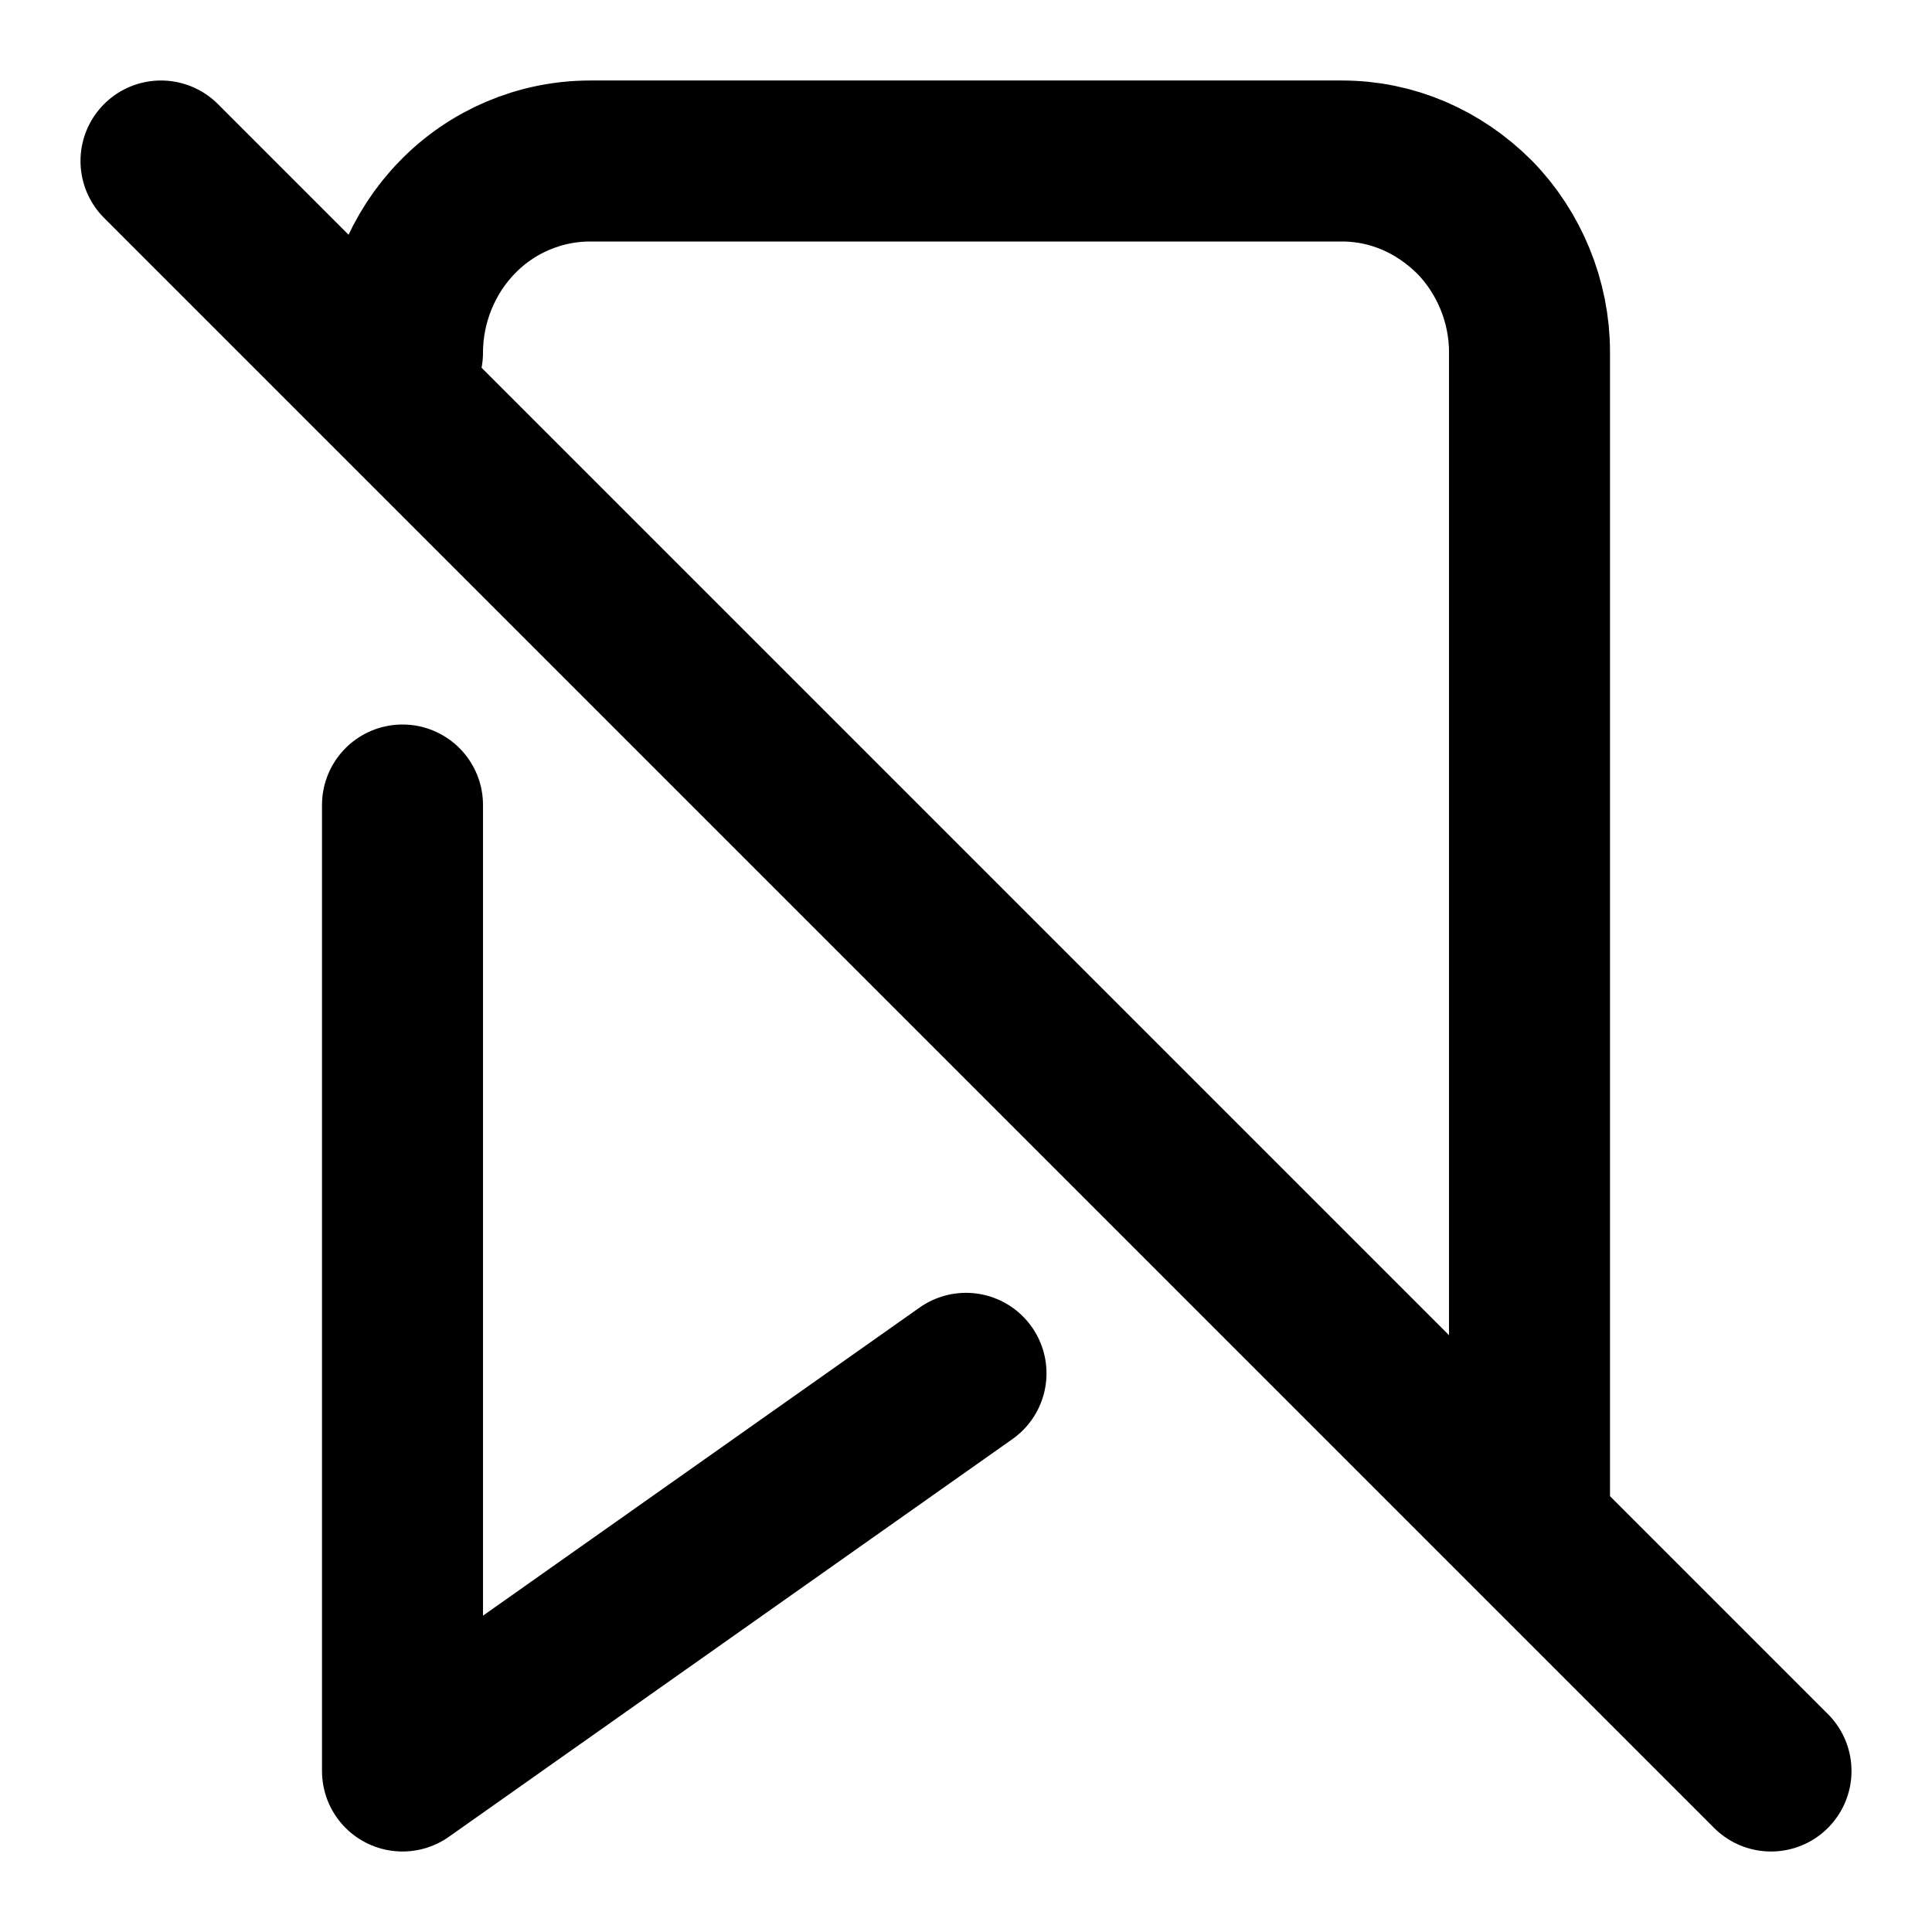
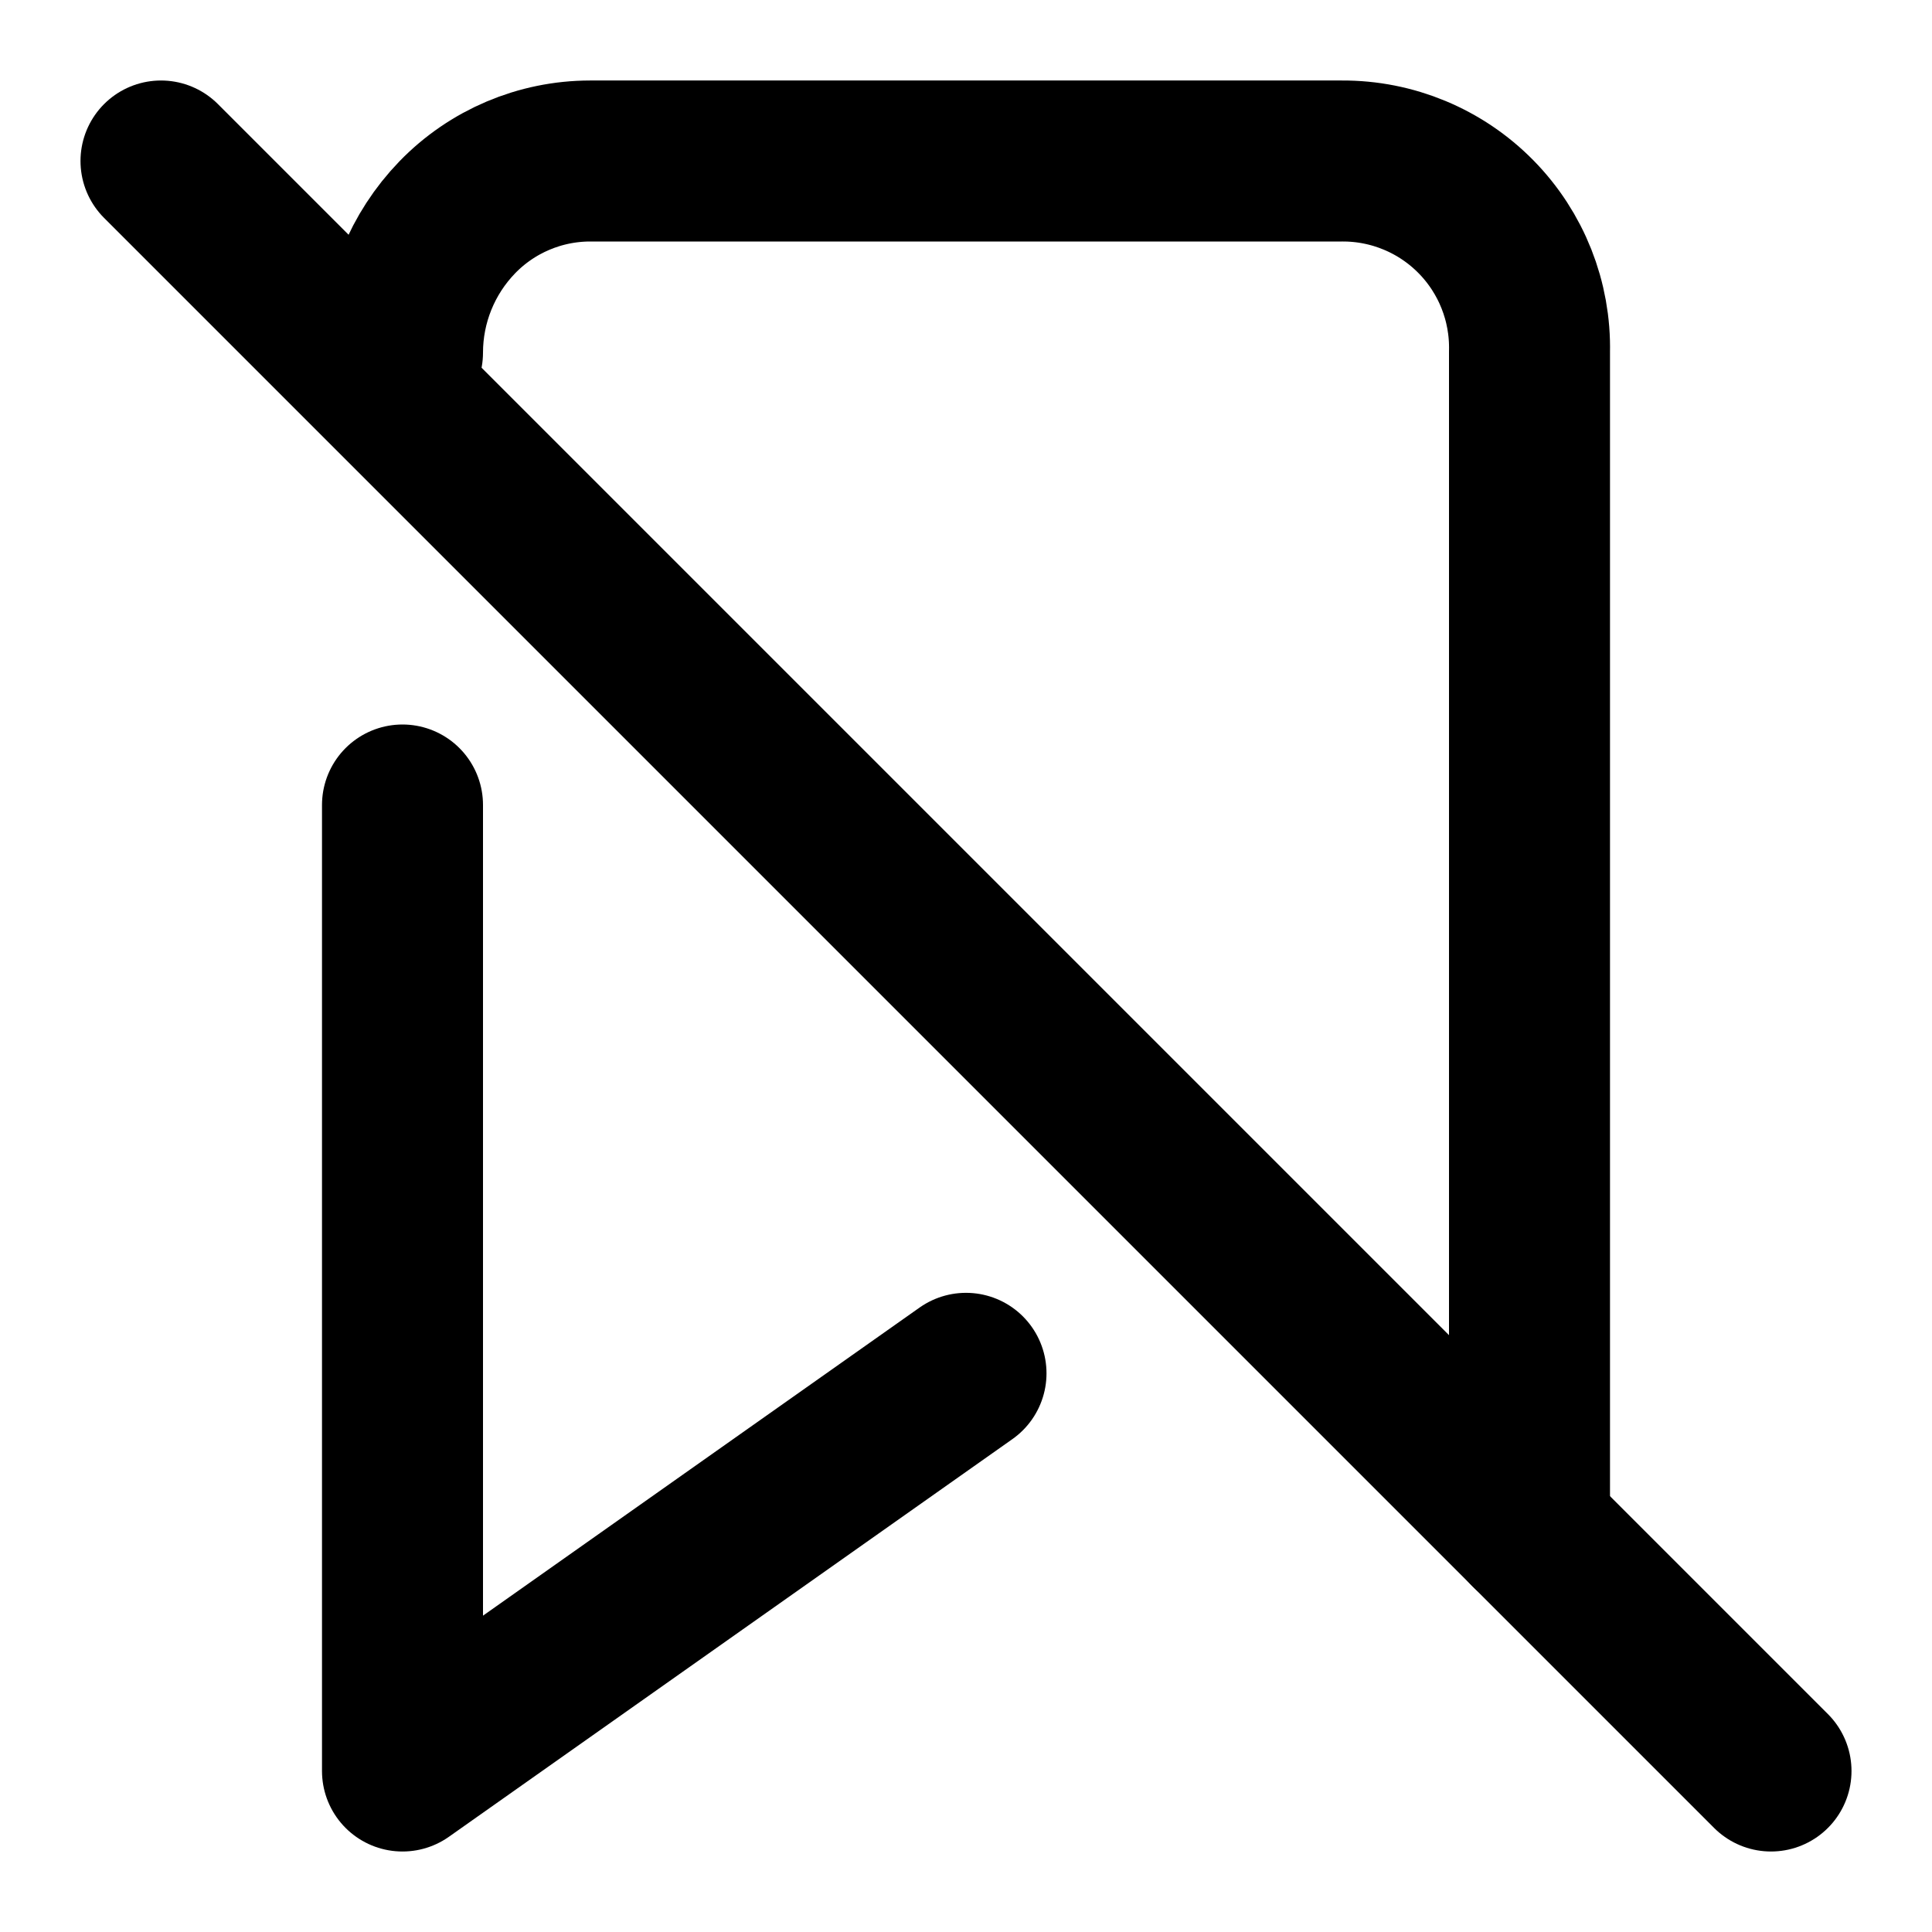
<svg xmlns="http://www.w3.org/2000/svg" width="24" height="24" viewBox="0 0 24 24" fill="none" stroke="currentColor" stroke-width="2" stroke-linecap="round" stroke-linejoin="round">
-   <path d="m2 2 20 20M5 4.38c0-.63.25-1.24.68-1.68A2.3 2.3 0 0 1 7.33 2h9.34c.62 0 1.2.25 1.65.7.43.44.68 1.05.68 1.67V19m-7-1.94L5 22V10" />
+   <path d="M12 17.06 5 22V10" />
+   <path d="m2 2 20 20" />
+   <path d="M5 4.38a2.418 2.418 0 0 1 .68-1.68A2.3 2.3 0 0 1 7.33 2h9.34A2.318 2.318 0 0 1 19 4.37V19" />
</svg>
